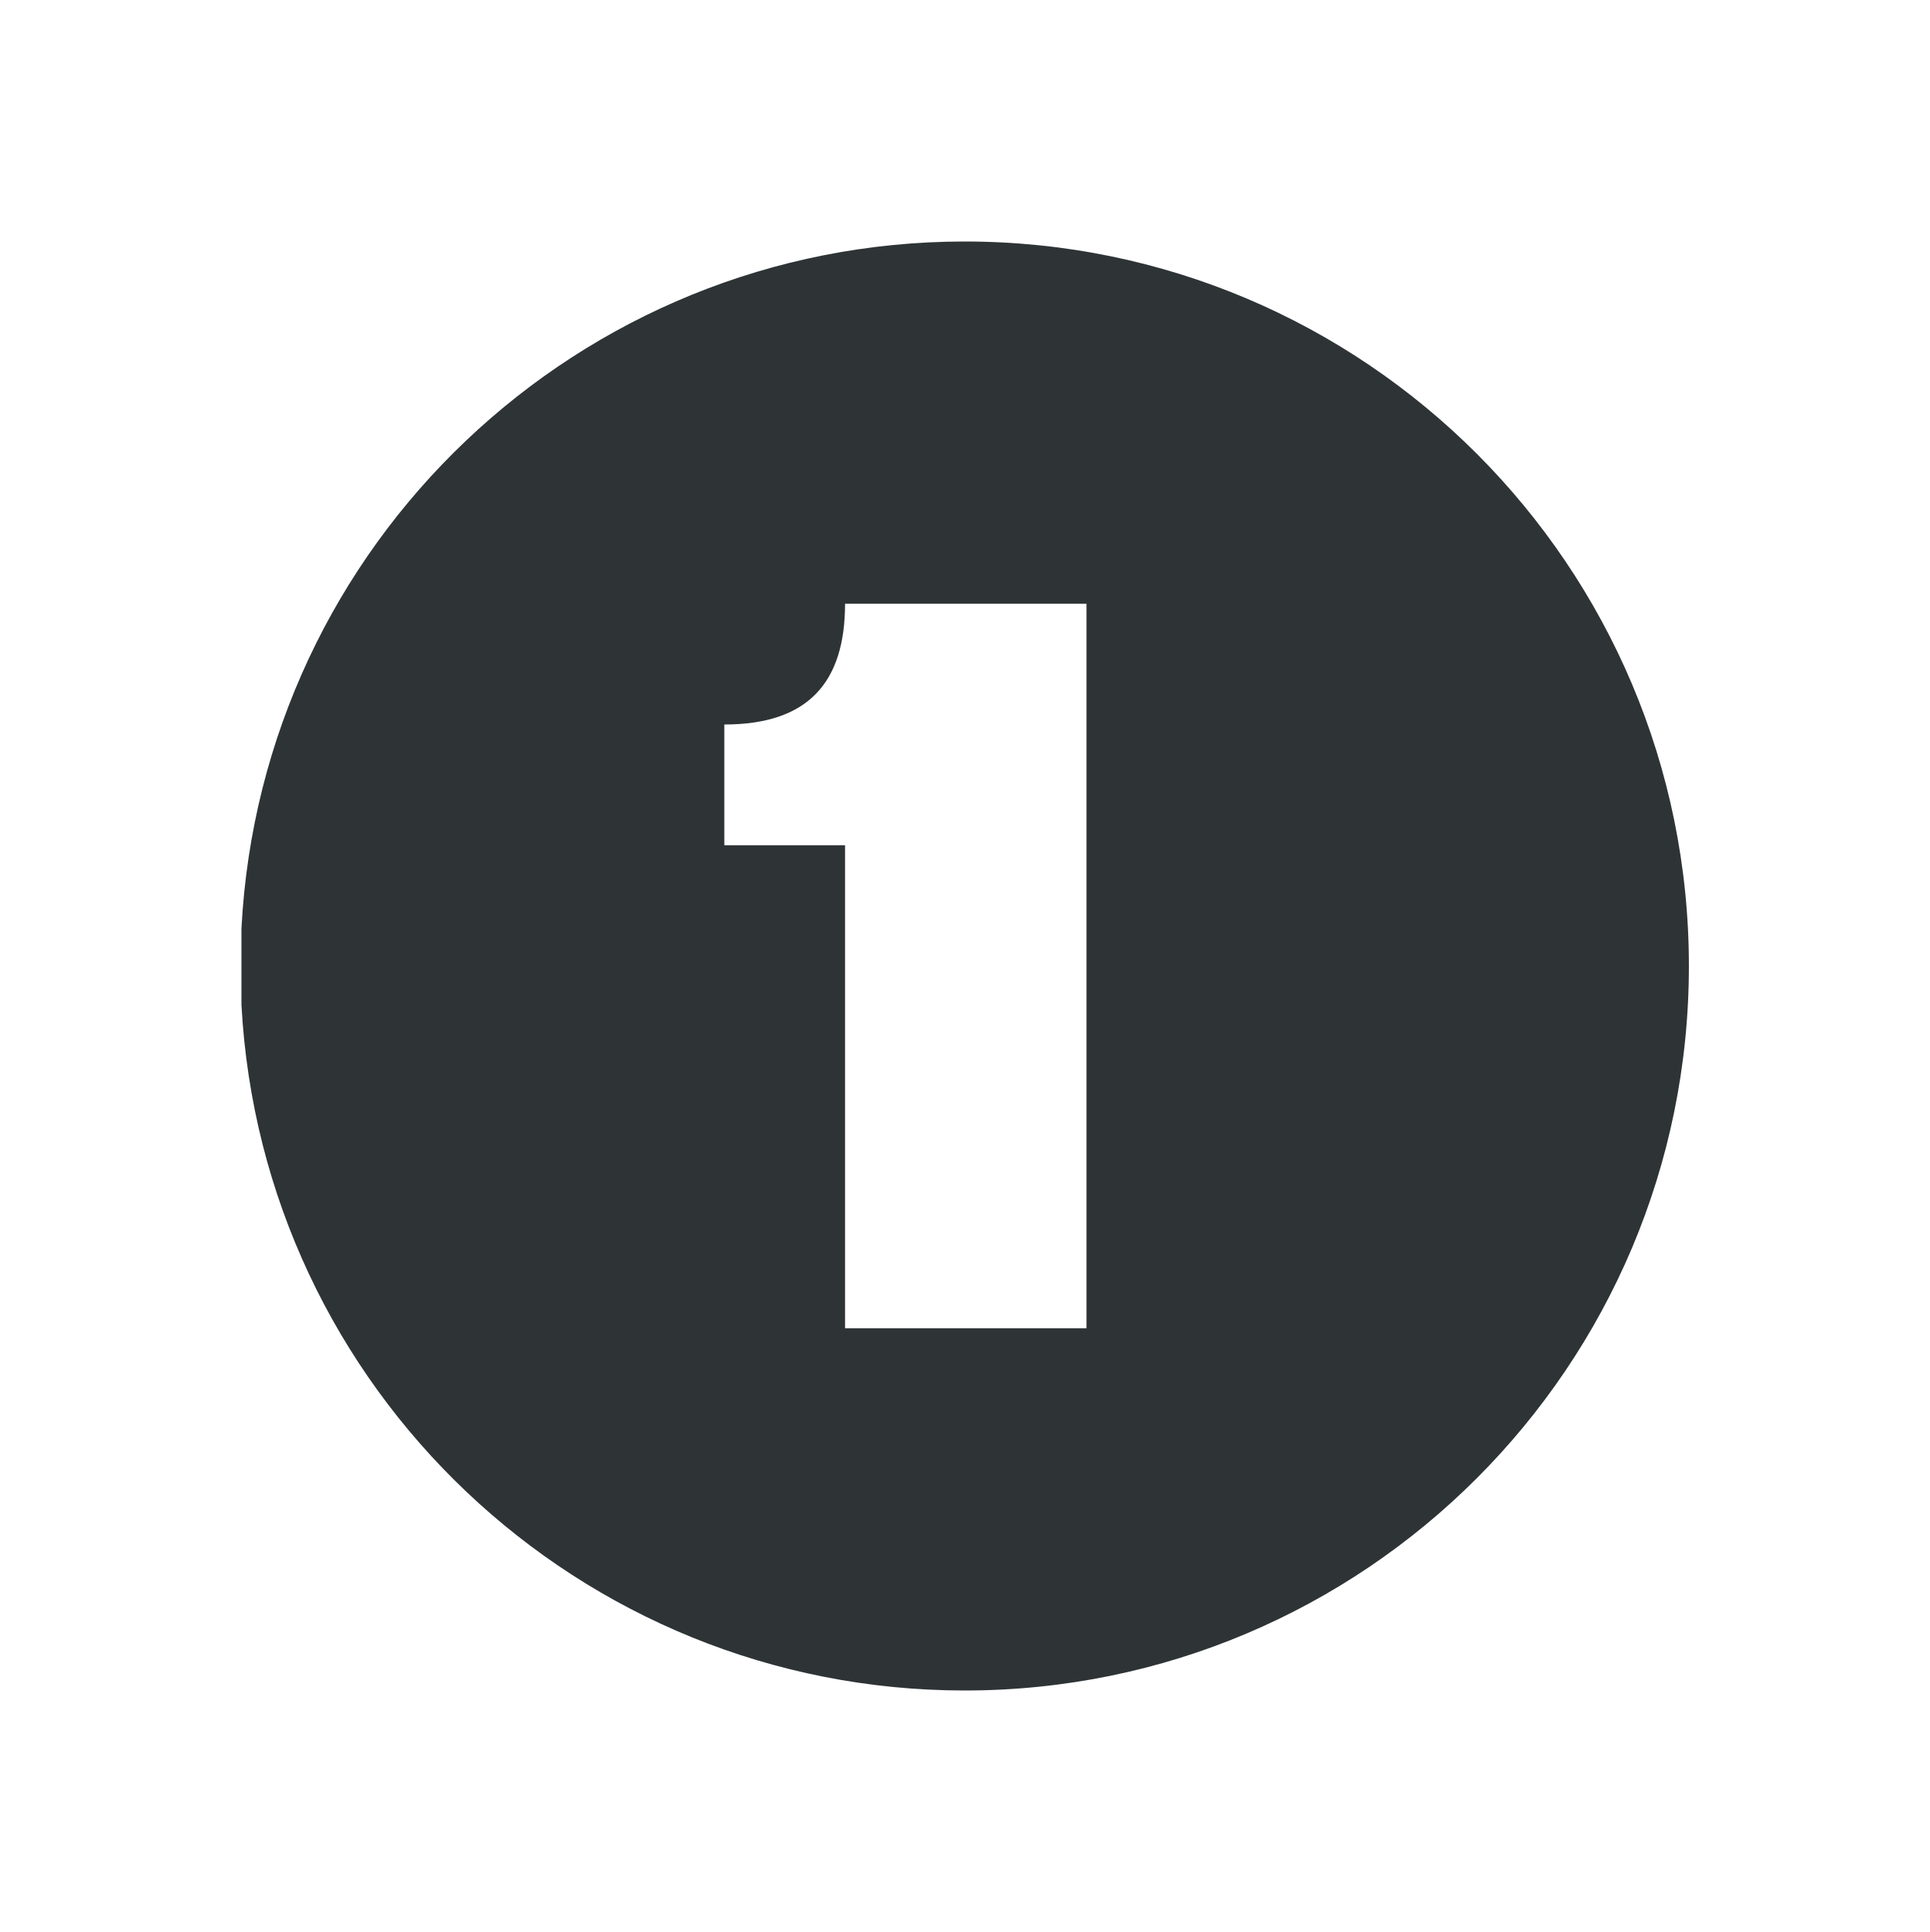
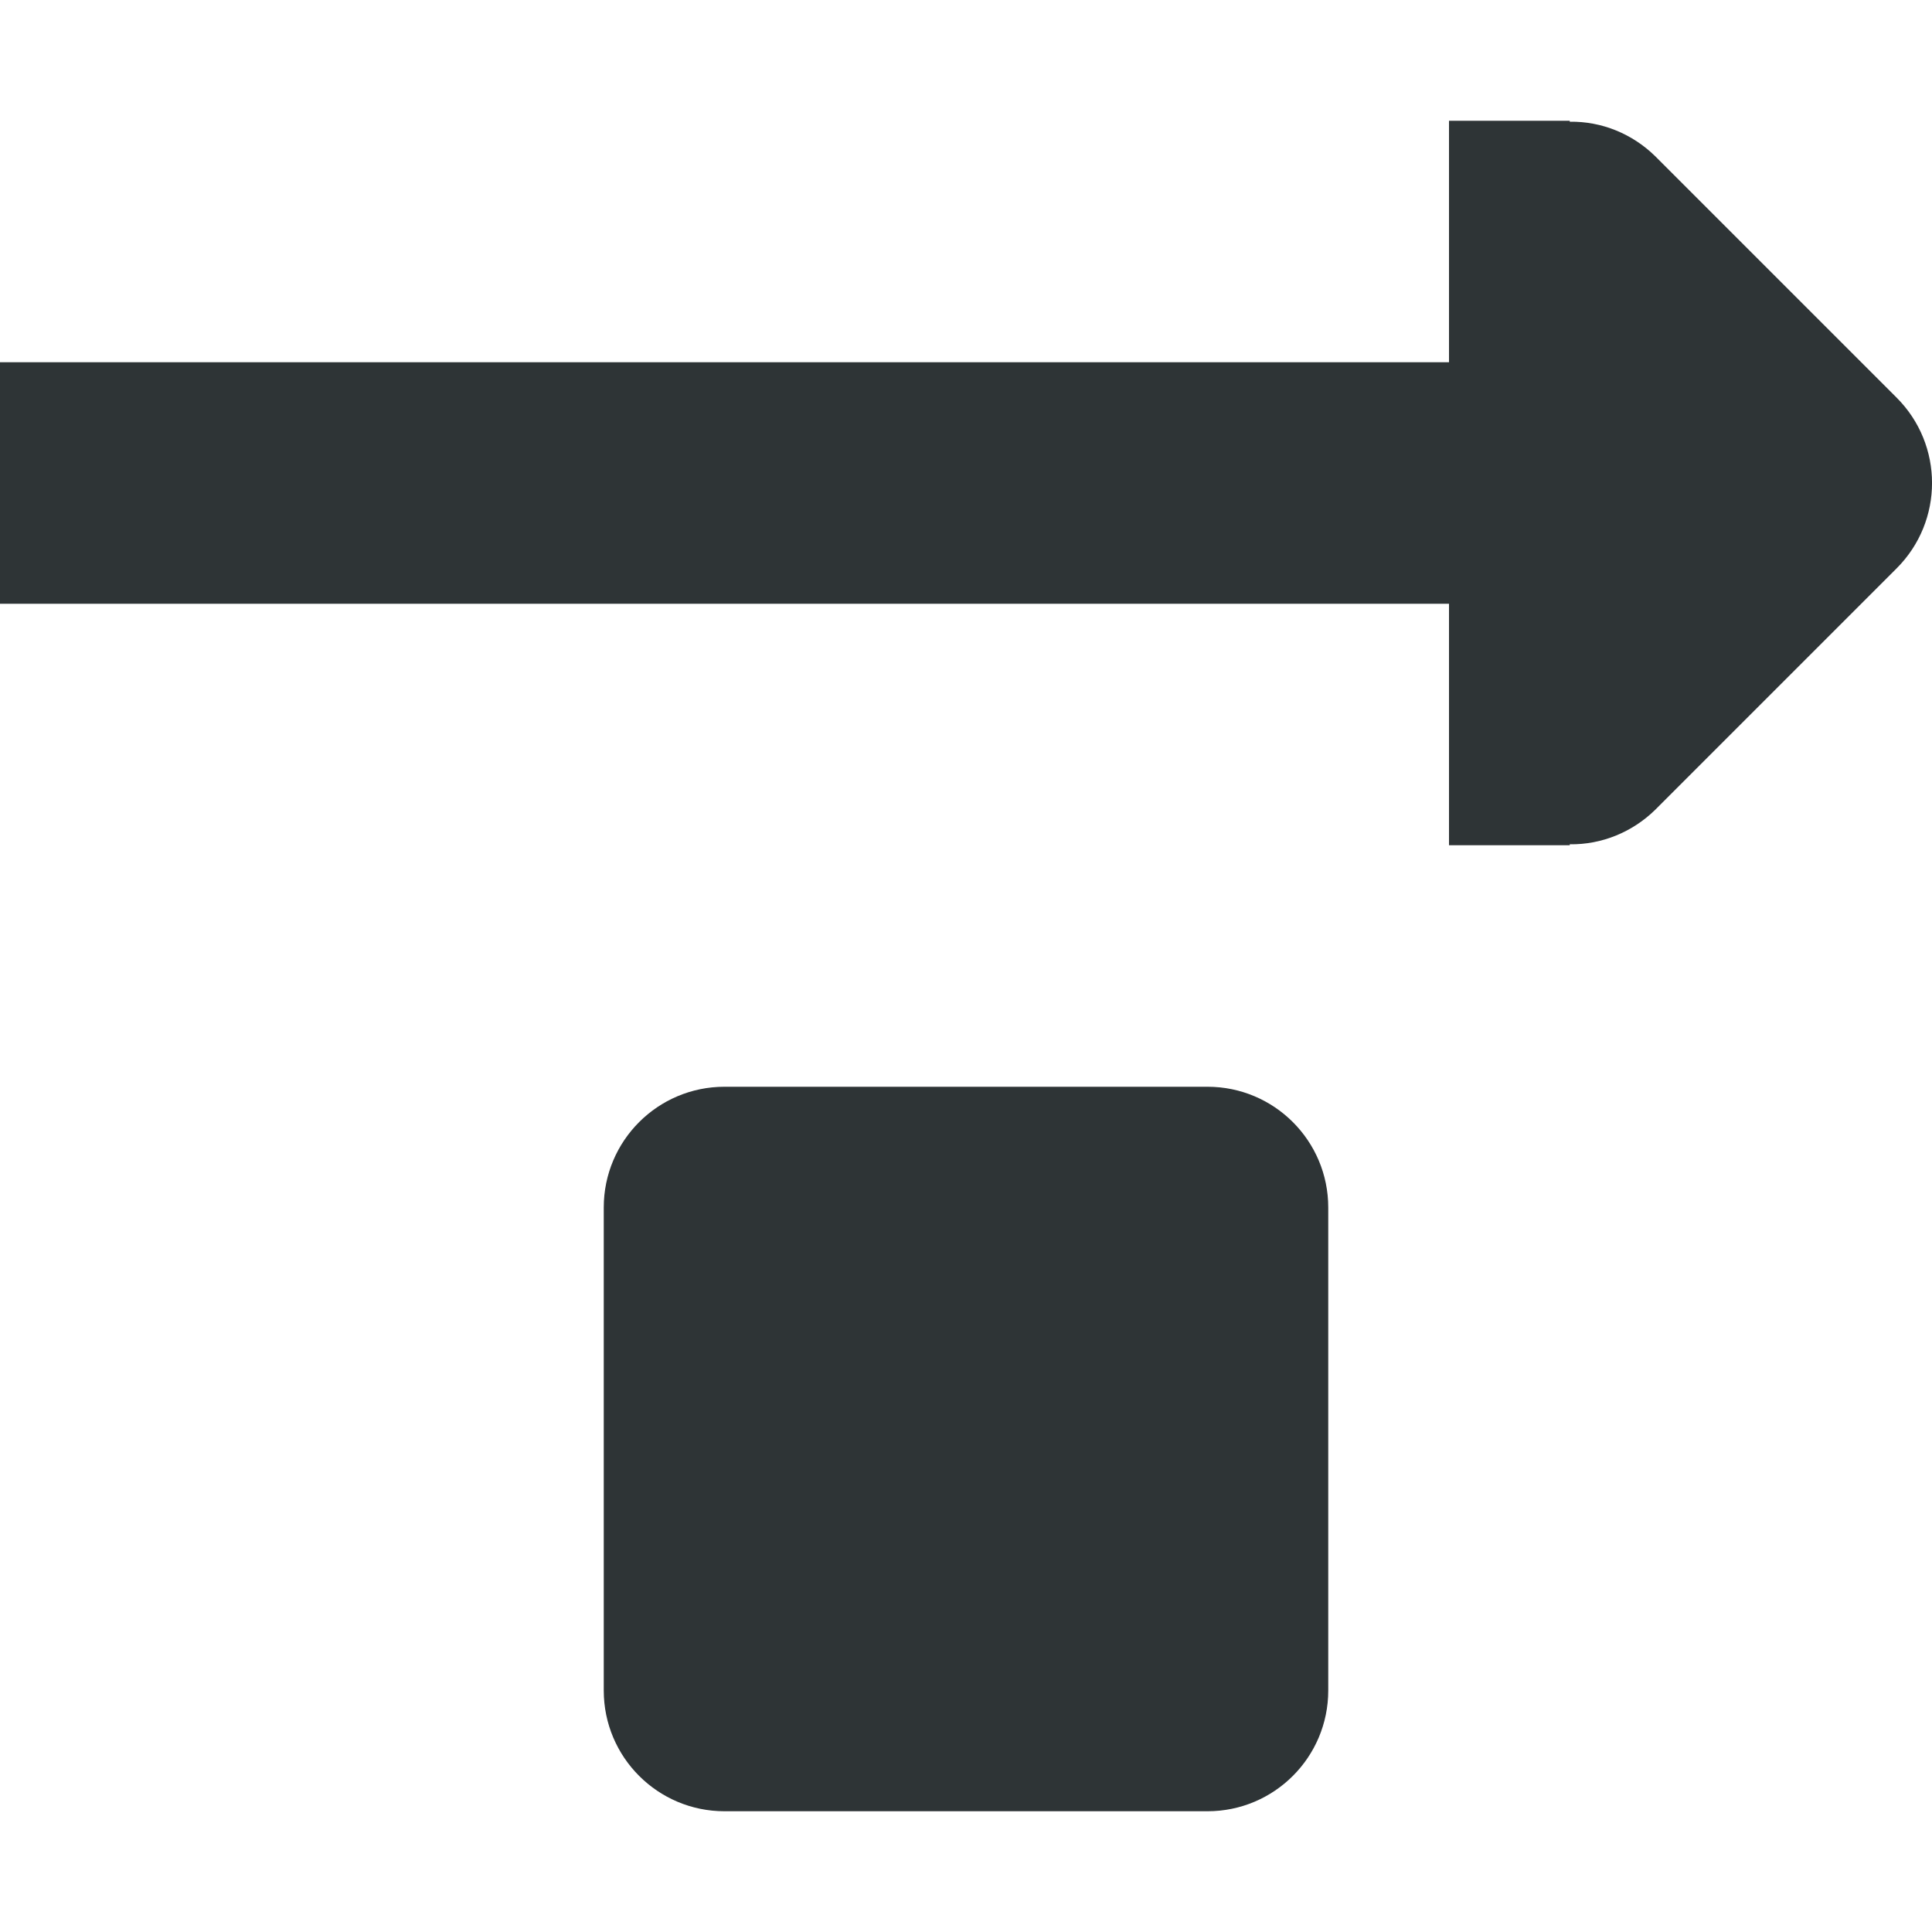
- <svg xmlns="http://www.w3.org/2000/svg" width="15.982" height="16" version="1.1">
-   <path d="m7.99 2a6 6 0 0 0-5.99 5.691v0.629a6 6 0 0 0 5.99 5.68 6 6 0 0 0 6-6 6 6 0 0 0-6-6zm-0.99 3h2v6h-2v-4h-1v-1c0.694 0 1-0.348 1-1z" fill="#2e3436" />
+ <svg xmlns="http://www.w3.org/2000/svg" width="16px" height="16px" version="1.1" viewBox="0 0 16 16">
+   <g fill="#2e3436">
+     <path d="m12 1v2h-3.316-3.684-5v2h5 3.684 3.316v2h1v-0.008c0.266 0.004 0.52-0.102 0.707-0.285l2-2c0.391-0.391 0.391-1.023 0-1.414l-2-2c-0.188-0.184-0.441-0.289-0.707-0.285v-0.008h-1z" />
+     <path d="m6 9a1 1 0 0 0-1 1v4a1 1 0 0 0 1 1h4a1 1 0 0 0 1-1v-4a1 1 0 0 0-1-1z" stroke-linecap="round" stroke-width="2.301" />
+   </g>
</svg>
